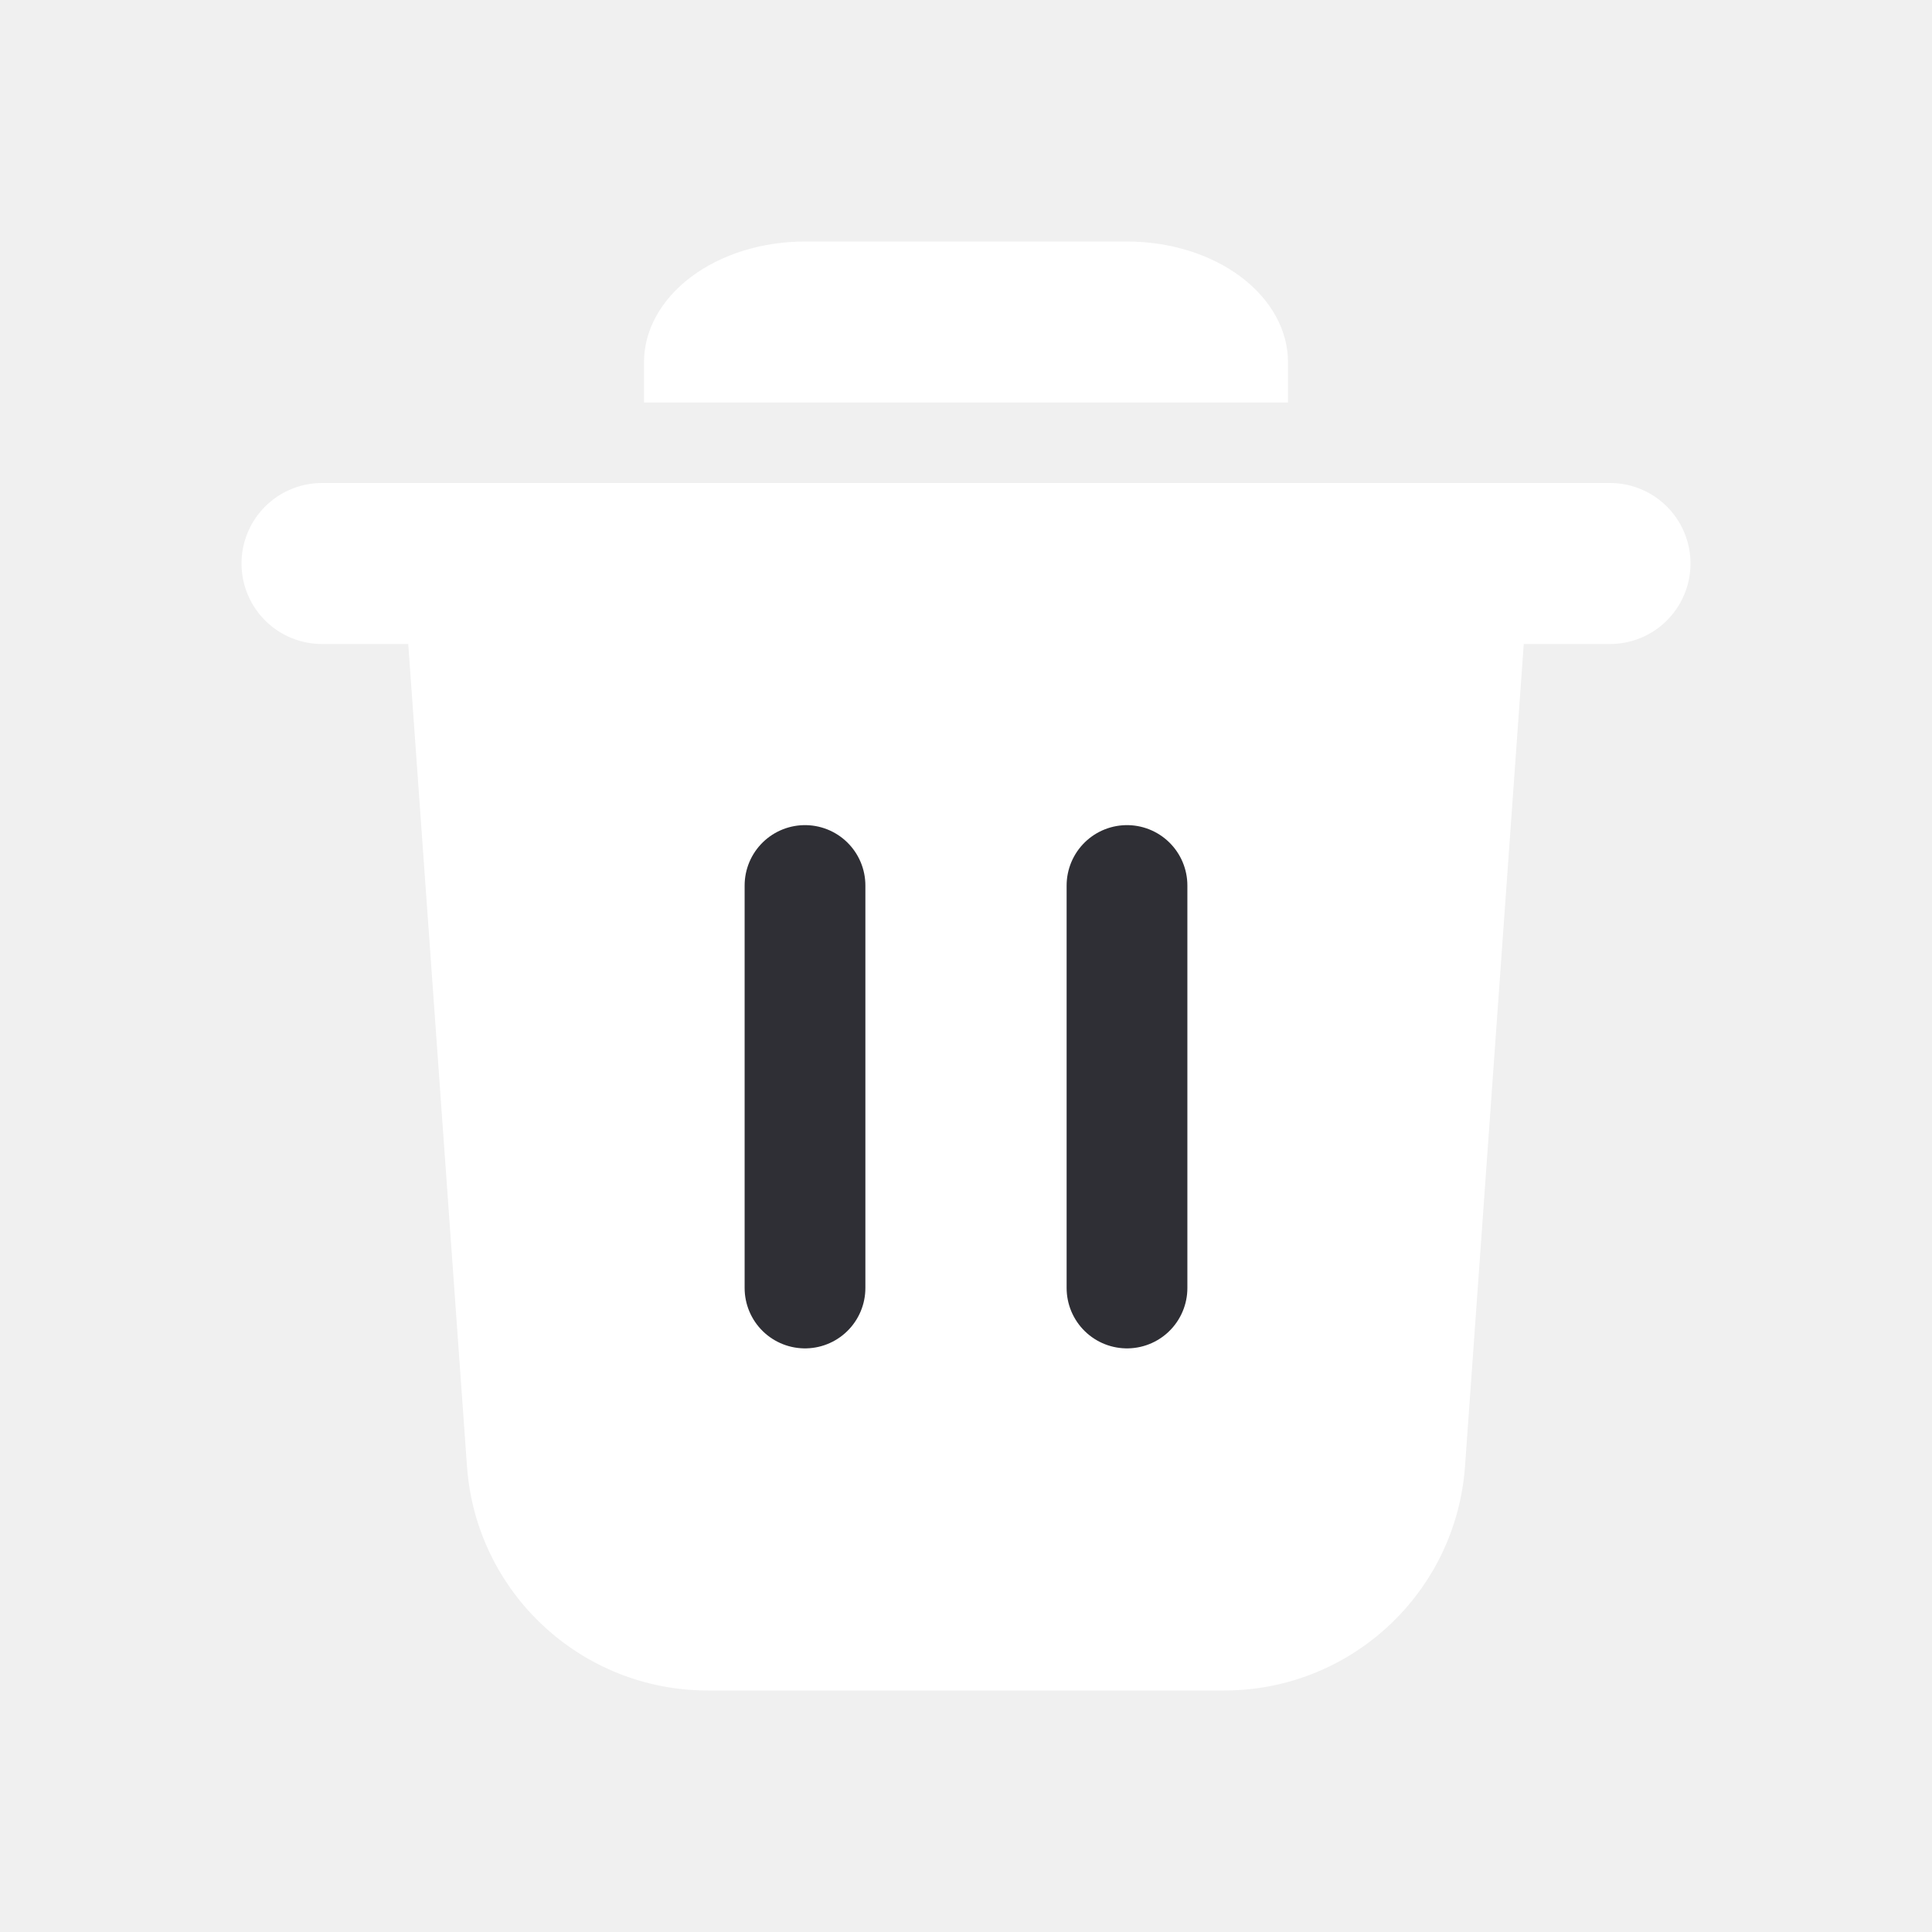
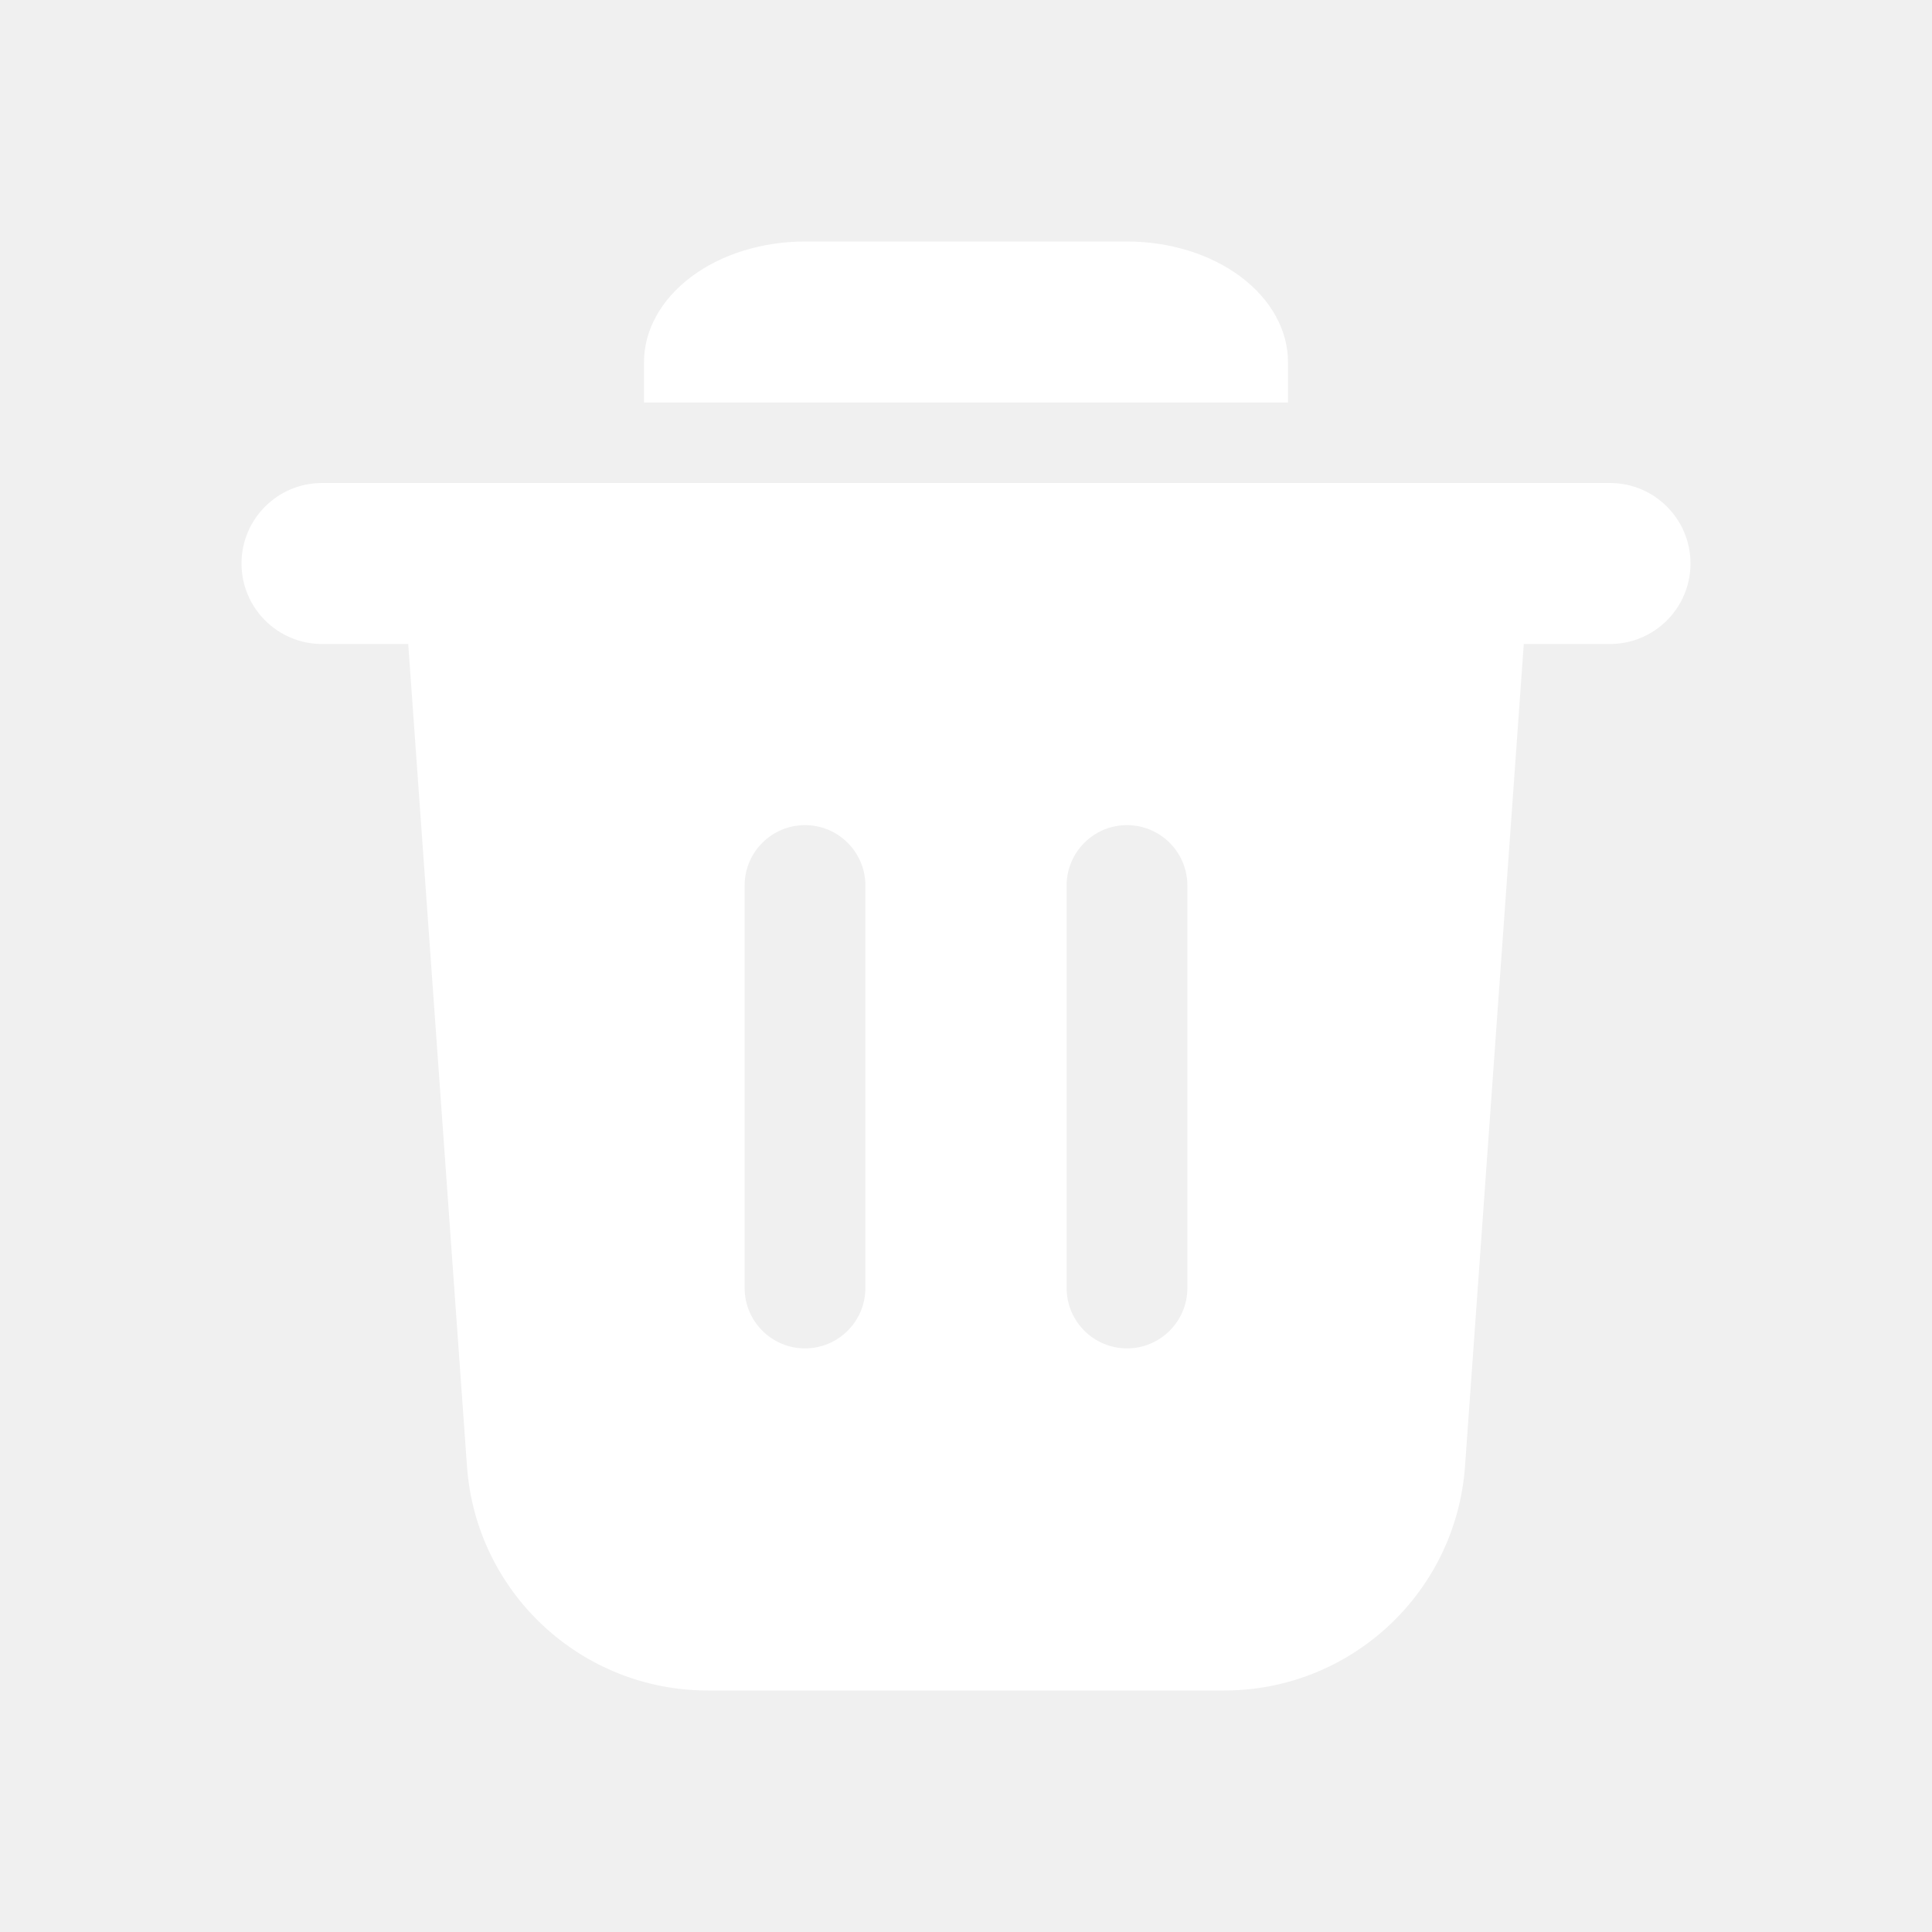
<svg xmlns="http://www.w3.org/2000/svg" width="24" height="24" viewBox="0 0 24 24" fill="none">
-   <path d="M19 7H5L5.801 18.214C5.913 19.784 7.219 21 8.793 21H15.207C16.781 21 18.087 19.784 18.199 18.214L19 7Z" fill="white" />
-   <path d="M4 7H5.778L20 7" stroke="white" stroke-width="2" stroke-linecap="round" stroke-linejoin="round" />
-   <path d="M8 4.5V5H16V4.5C16 4.102 15.789 3.721 15.414 3.439C15.039 3.158 14.53 3 14 3H10C9.47 3 8.961 3.158 8.586 3.439C8.211 3.721 8 4.102 8 4.5Z" fill="white" />
-   <path d="M10 11V16" stroke="#2F2F35" stroke-width="1.5" stroke-linecap="round" stroke-linejoin="round" />
-   <path d="M14 11V16" stroke="#2F2F35" stroke-width="1.5" stroke-linecap="round" stroke-linejoin="round" />
+   <path fill-rule="evenodd" clip-rule="evenodd" d="M20 6C20.552 6 21 6.448 21 7C21 7.552 20.552 8 20 8H18.929L18.199 18.214C18.087 19.784 16.781 21 15.207 21H8.793C7.219 21 5.913 19.784 5.801 18.214L5.071 8H4C3.448 8 3 7.552 3 7C3 6.448 3.448 6 4 6H20ZM10 10.25C9.586 10.25 9.25 10.586 9.25 11V16C9.25 16.414 9.586 16.75 10 16.75C10.414 16.75 10.75 16.414 10.75 16V11C10.75 10.586 10.414 10.25 10 10.25ZM14 10.25C13.586 10.25 13.25 10.586 13.25 11V16C13.25 16.414 13.586 16.75 14 16.75C14.414 16.75 14.75 16.414 14.75 16V11C14.75 10.586 14.414 10.25 14 10.25Z" fill="white" />
+   <path d="M14 3C14.53 3 15.039 3.158 15.414 3.439C15.789 3.721 16 4.102 16 4.5V5H8V4.5C8 4.102 8.211 3.721 8.586 3.439C8.961 3.158 9.47 3 10 3H14Z" fill="white" />
</svg>
